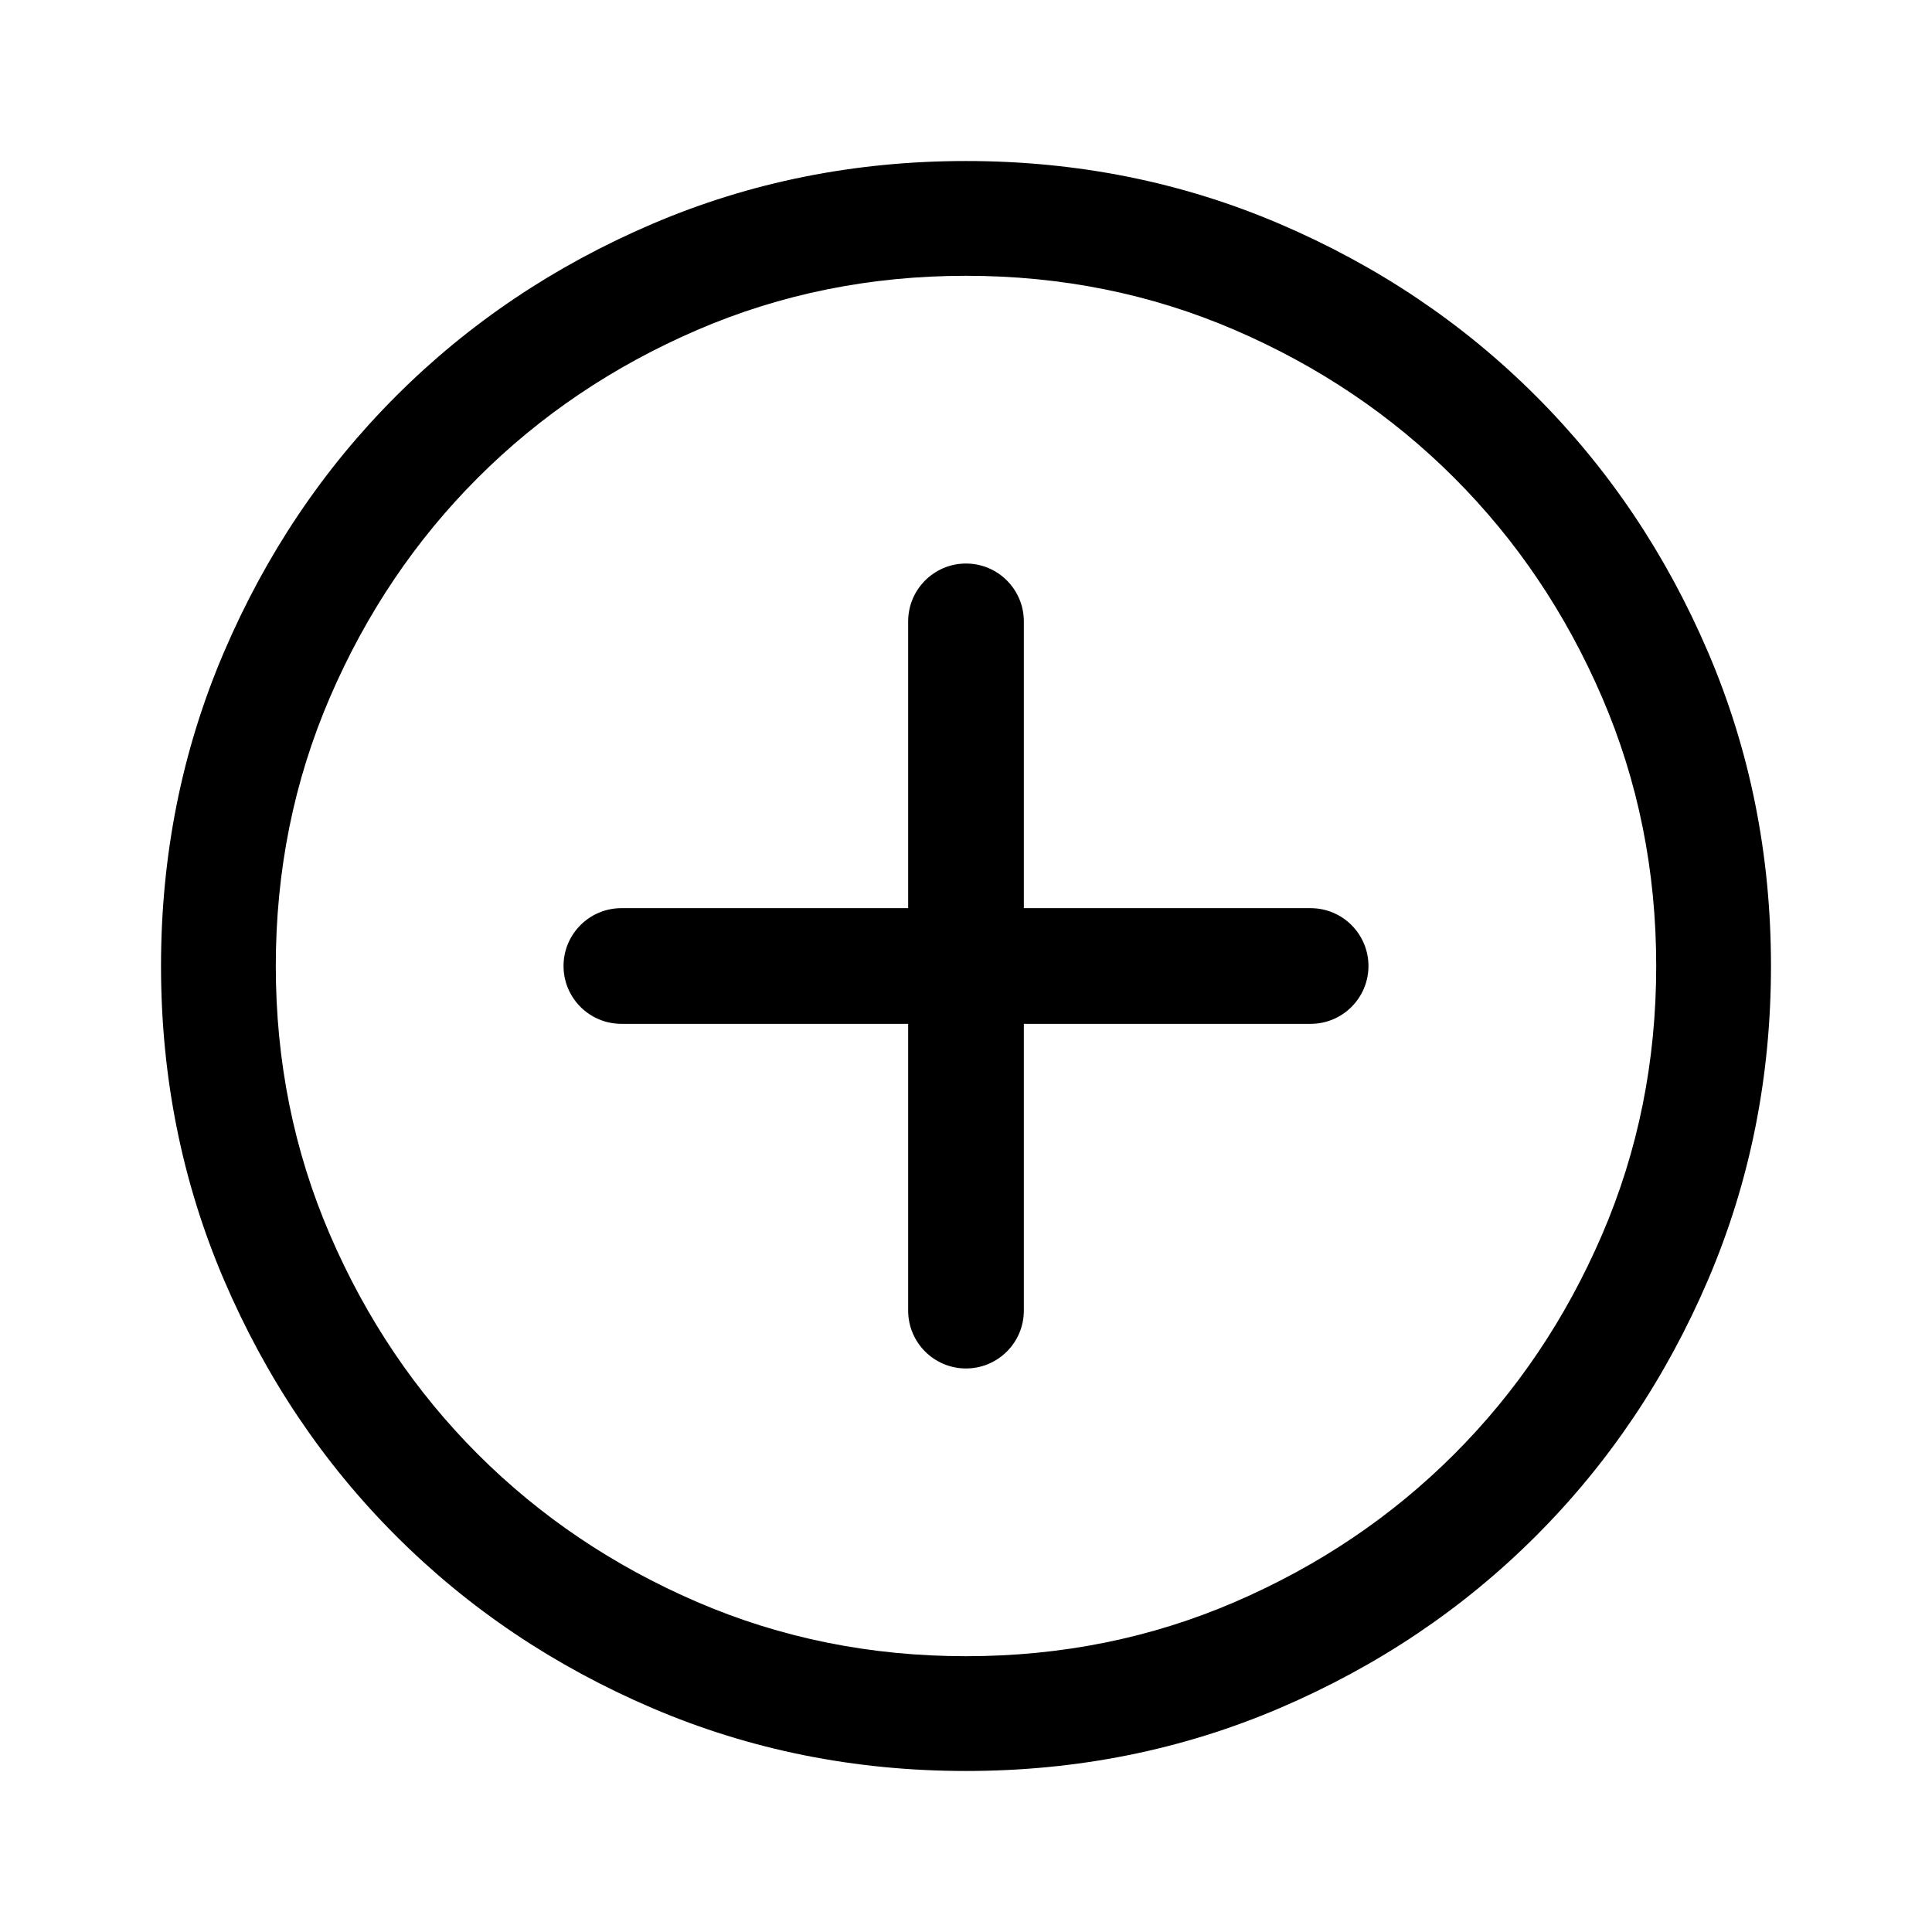
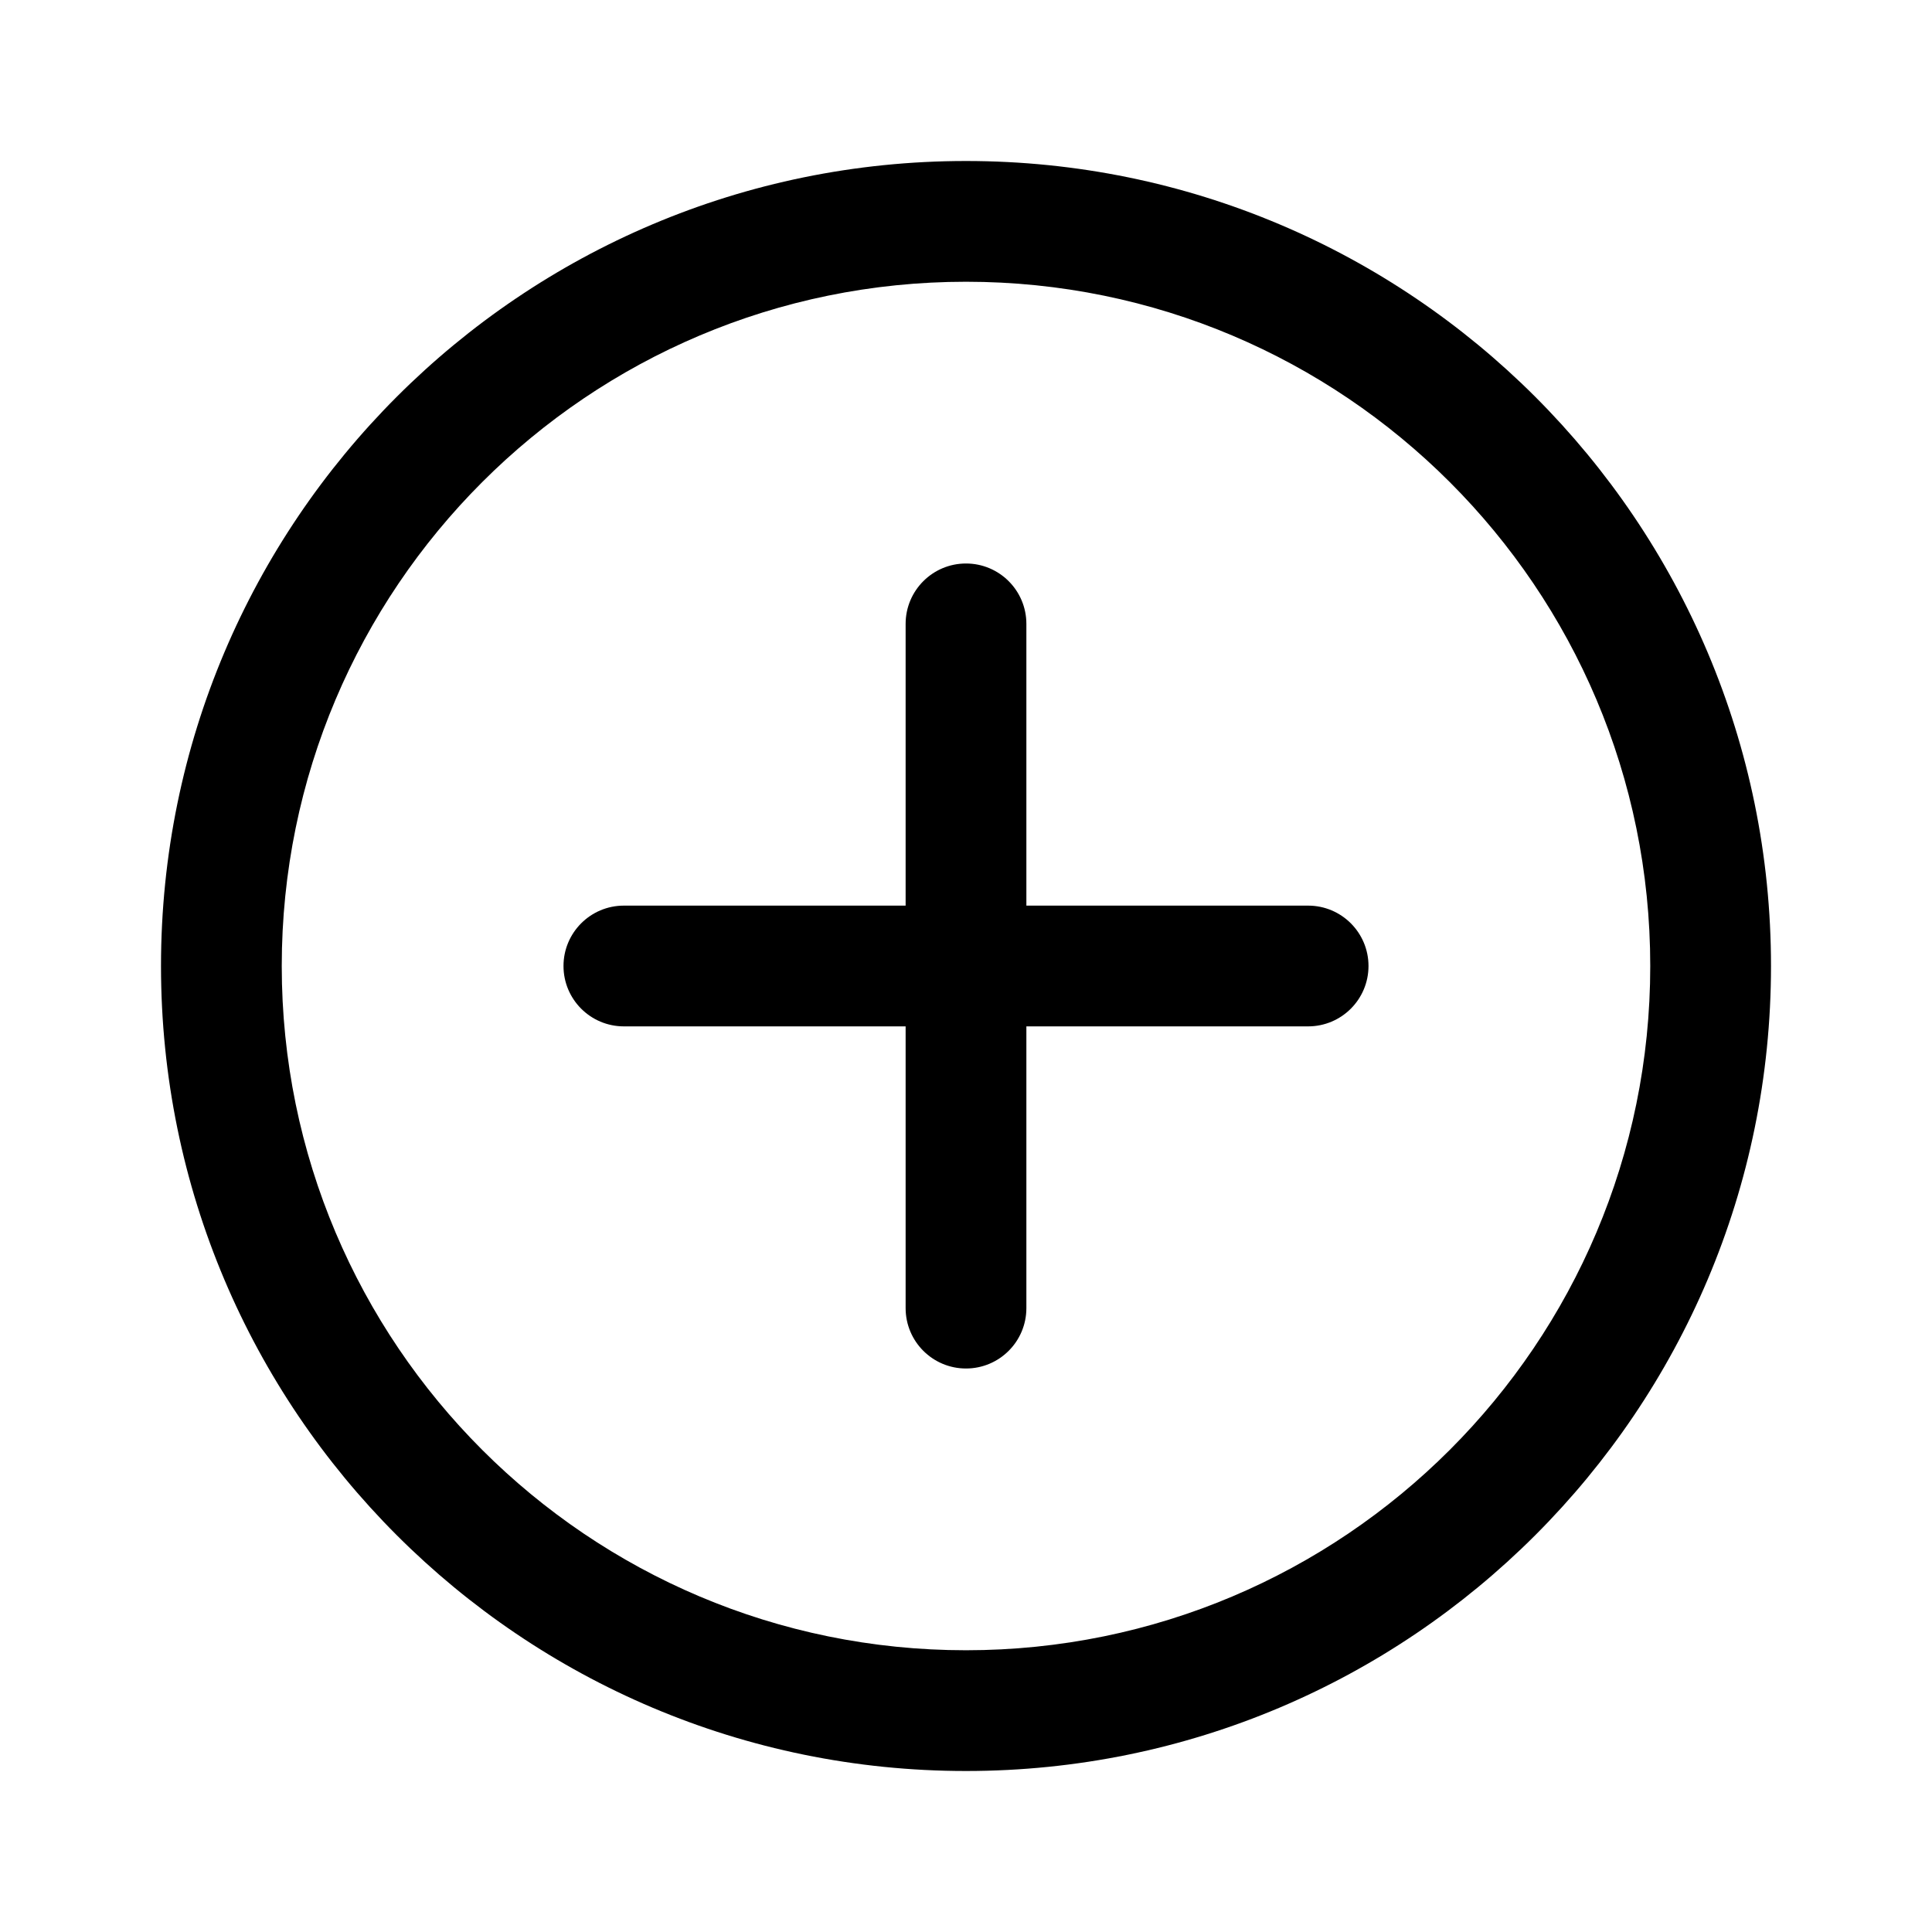
- <svg xmlns="http://www.w3.org/2000/svg" fill="currentColor" width="32" height="32" viewBox="0 0 32 32">
-   <path d="M14,27.333 C12.16,27.333 10.428,26.986 8.805,26.292 C7.181,25.597 5.766,24.647 4.56,23.44 C3.353,22.234 2.403,20.819 1.708,19.195 C1.014,17.572 0.667,15.84 0.667,14 C0.667,12.16 1.014,10.428 1.708,8.805 C2.403,7.181 3.353,5.766 4.56,4.56 C5.766,3.353 7.181,2.403 8.805,1.708 C10.428,1.014 12.16,0.667 14,0.667 C15.84,0.667 17.572,1.014 19.195,1.708 C20.819,2.403 22.234,3.353 23.44,4.56 C24.647,5.766 25.597,7.181 26.292,8.805 C26.986,10.428 27.333,12.16 27.333,14 C27.333,15.84 26.986,17.572 26.292,19.195 C25.597,20.819 24.647,22.234 23.44,23.44 C22.234,24.647 20.819,25.597 19.195,26.292 C17.572,26.986 15.84,27.333 14,27.333 Z M14,25.432 C15.58,25.432 17.064,25.133 18.453,24.534 C19.842,23.935 21.053,23.119 22.086,22.086 C23.119,21.053 23.935,19.842 24.534,18.453 C25.133,17.064 25.432,15.58 25.432,14 C25.432,12.42 25.133,10.936 24.534,9.547 C23.935,8.158 23.119,6.947 22.086,5.914 C21.053,4.881 19.842,4.065 18.453,3.466 C17.064,2.867 15.58,2.568 14,2.568 C12.42,2.568 10.936,2.867 9.547,3.466 C8.158,4.065 6.947,4.881 5.914,5.914 C4.881,6.947 4.065,8.158 3.466,9.547 C2.867,10.936 2.568,12.42 2.568,14 C2.568,15.58 2.867,17.064 3.466,18.453 C4.065,19.842 4.881,21.053 5.914,22.086 C6.947,23.119 8.158,23.935 9.547,24.534 C10.936,25.133 12.42,25.432 14,25.432 Z M14,20.666 C13.471,20.666 13.042,20.237 13.042,19.708 L13.042,14.958 L13.042,14.958 L8.292,14.958 C7.763,14.958 7.334,14.529 7.334,14 C7.334,13.471 7.763,13.042 8.292,13.042 L13.042,13.042 L13.042,13.042 L13.042,8.292 C13.042,7.763 13.471,7.334 14,7.334 C14.529,7.334 14.958,7.763 14.958,8.292 L14.958,13.042 L14.958,13.042 L19.708,13.042 C20.237,13.042 20.666,13.471 20.666,14 C20.666,14.529 20.237,14.958 19.708,14.958 L14.958,14.958 L14.958,14.958 L14.958,19.708 C14.958,20.237 14.529,20.666 14,20.666 Z" transform="translate(2 2)" />
+ <svg xmlns="http://www.w3.org/2000/svg" width="24" height="24" viewBox="0 0 24 24">
+   <path fill="currentColor" fill-rule="evenodd" d="M12 20.5a8.5 8.5 0 100-17 8.5 8.5 0 000 17Zm0 1.5c5.523 0 10-4.477 10-10S17.523 2 12 2 2 6.477 2 12s4.477 10 10 10ZM7 12a.75.75 0 01.75-.75h3.5v-3.5a.75.75 0 011.5 0v3.5h3.5a.75.75 0 010 1.5h-3.5v3.5a.75.75 0 01-1.5 0v-3.5h-3.5A.75.75 0 017 12Z" clip-rule="evenodd" />
</svg>
